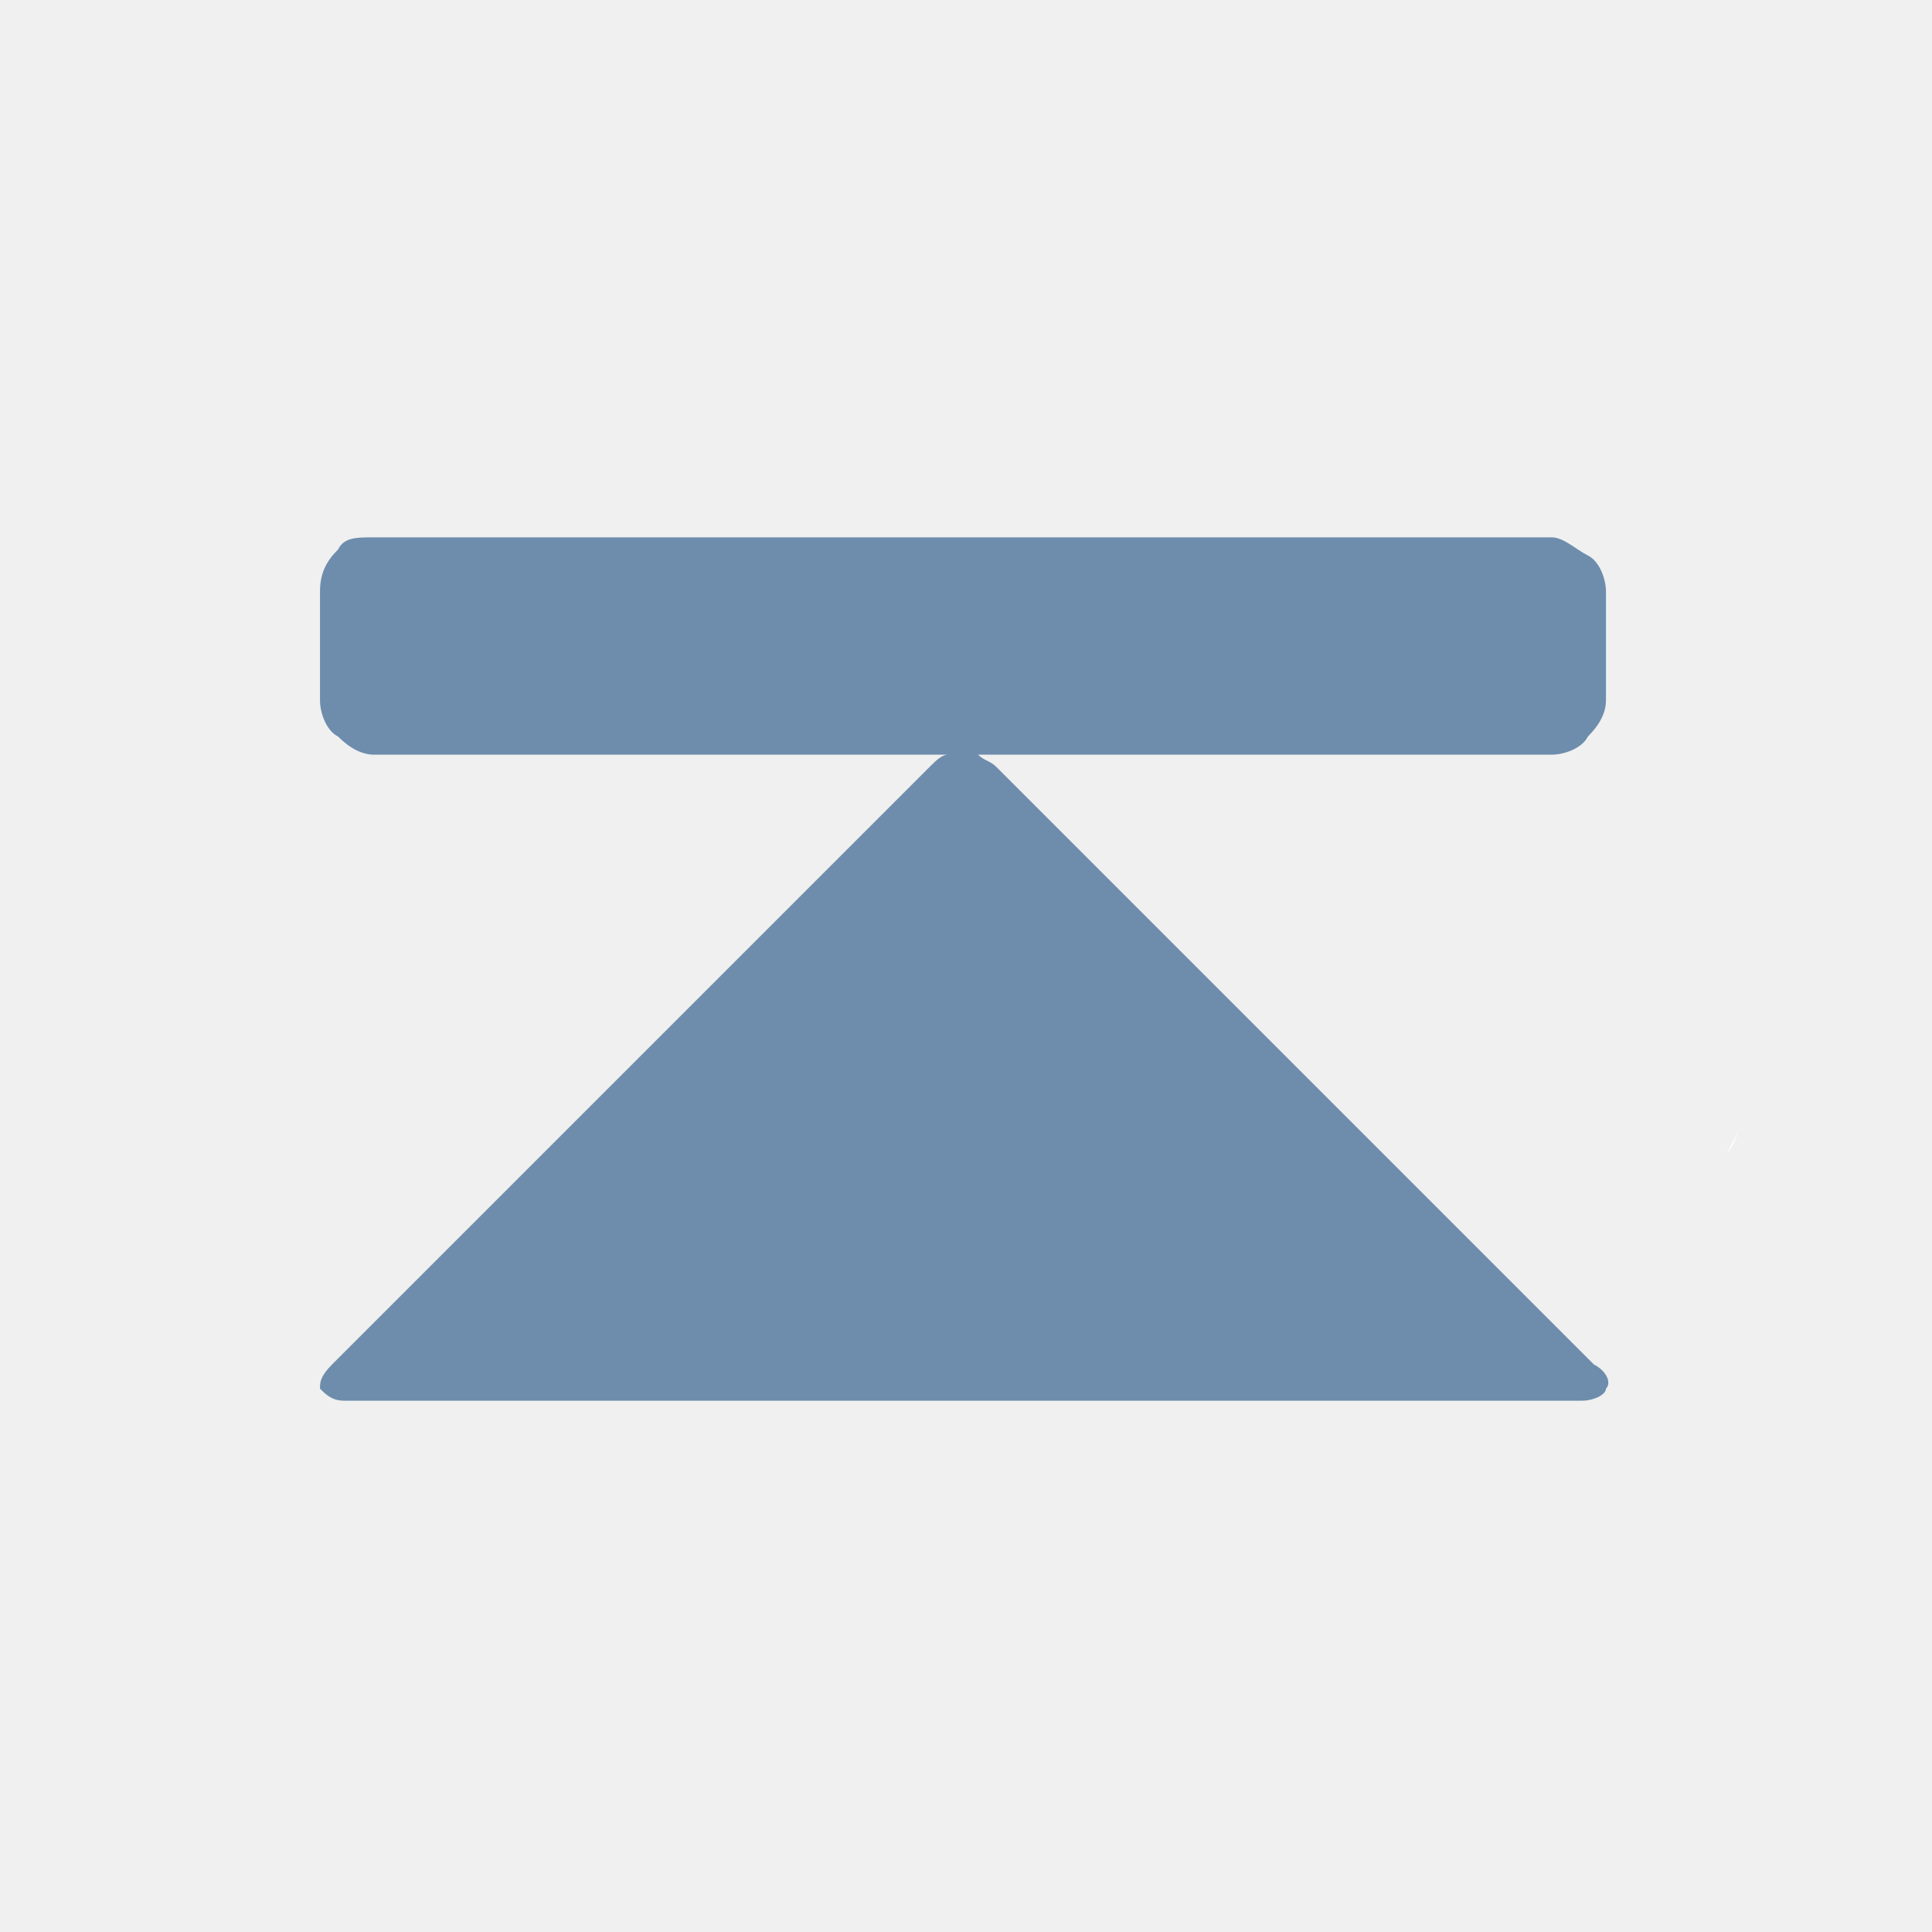
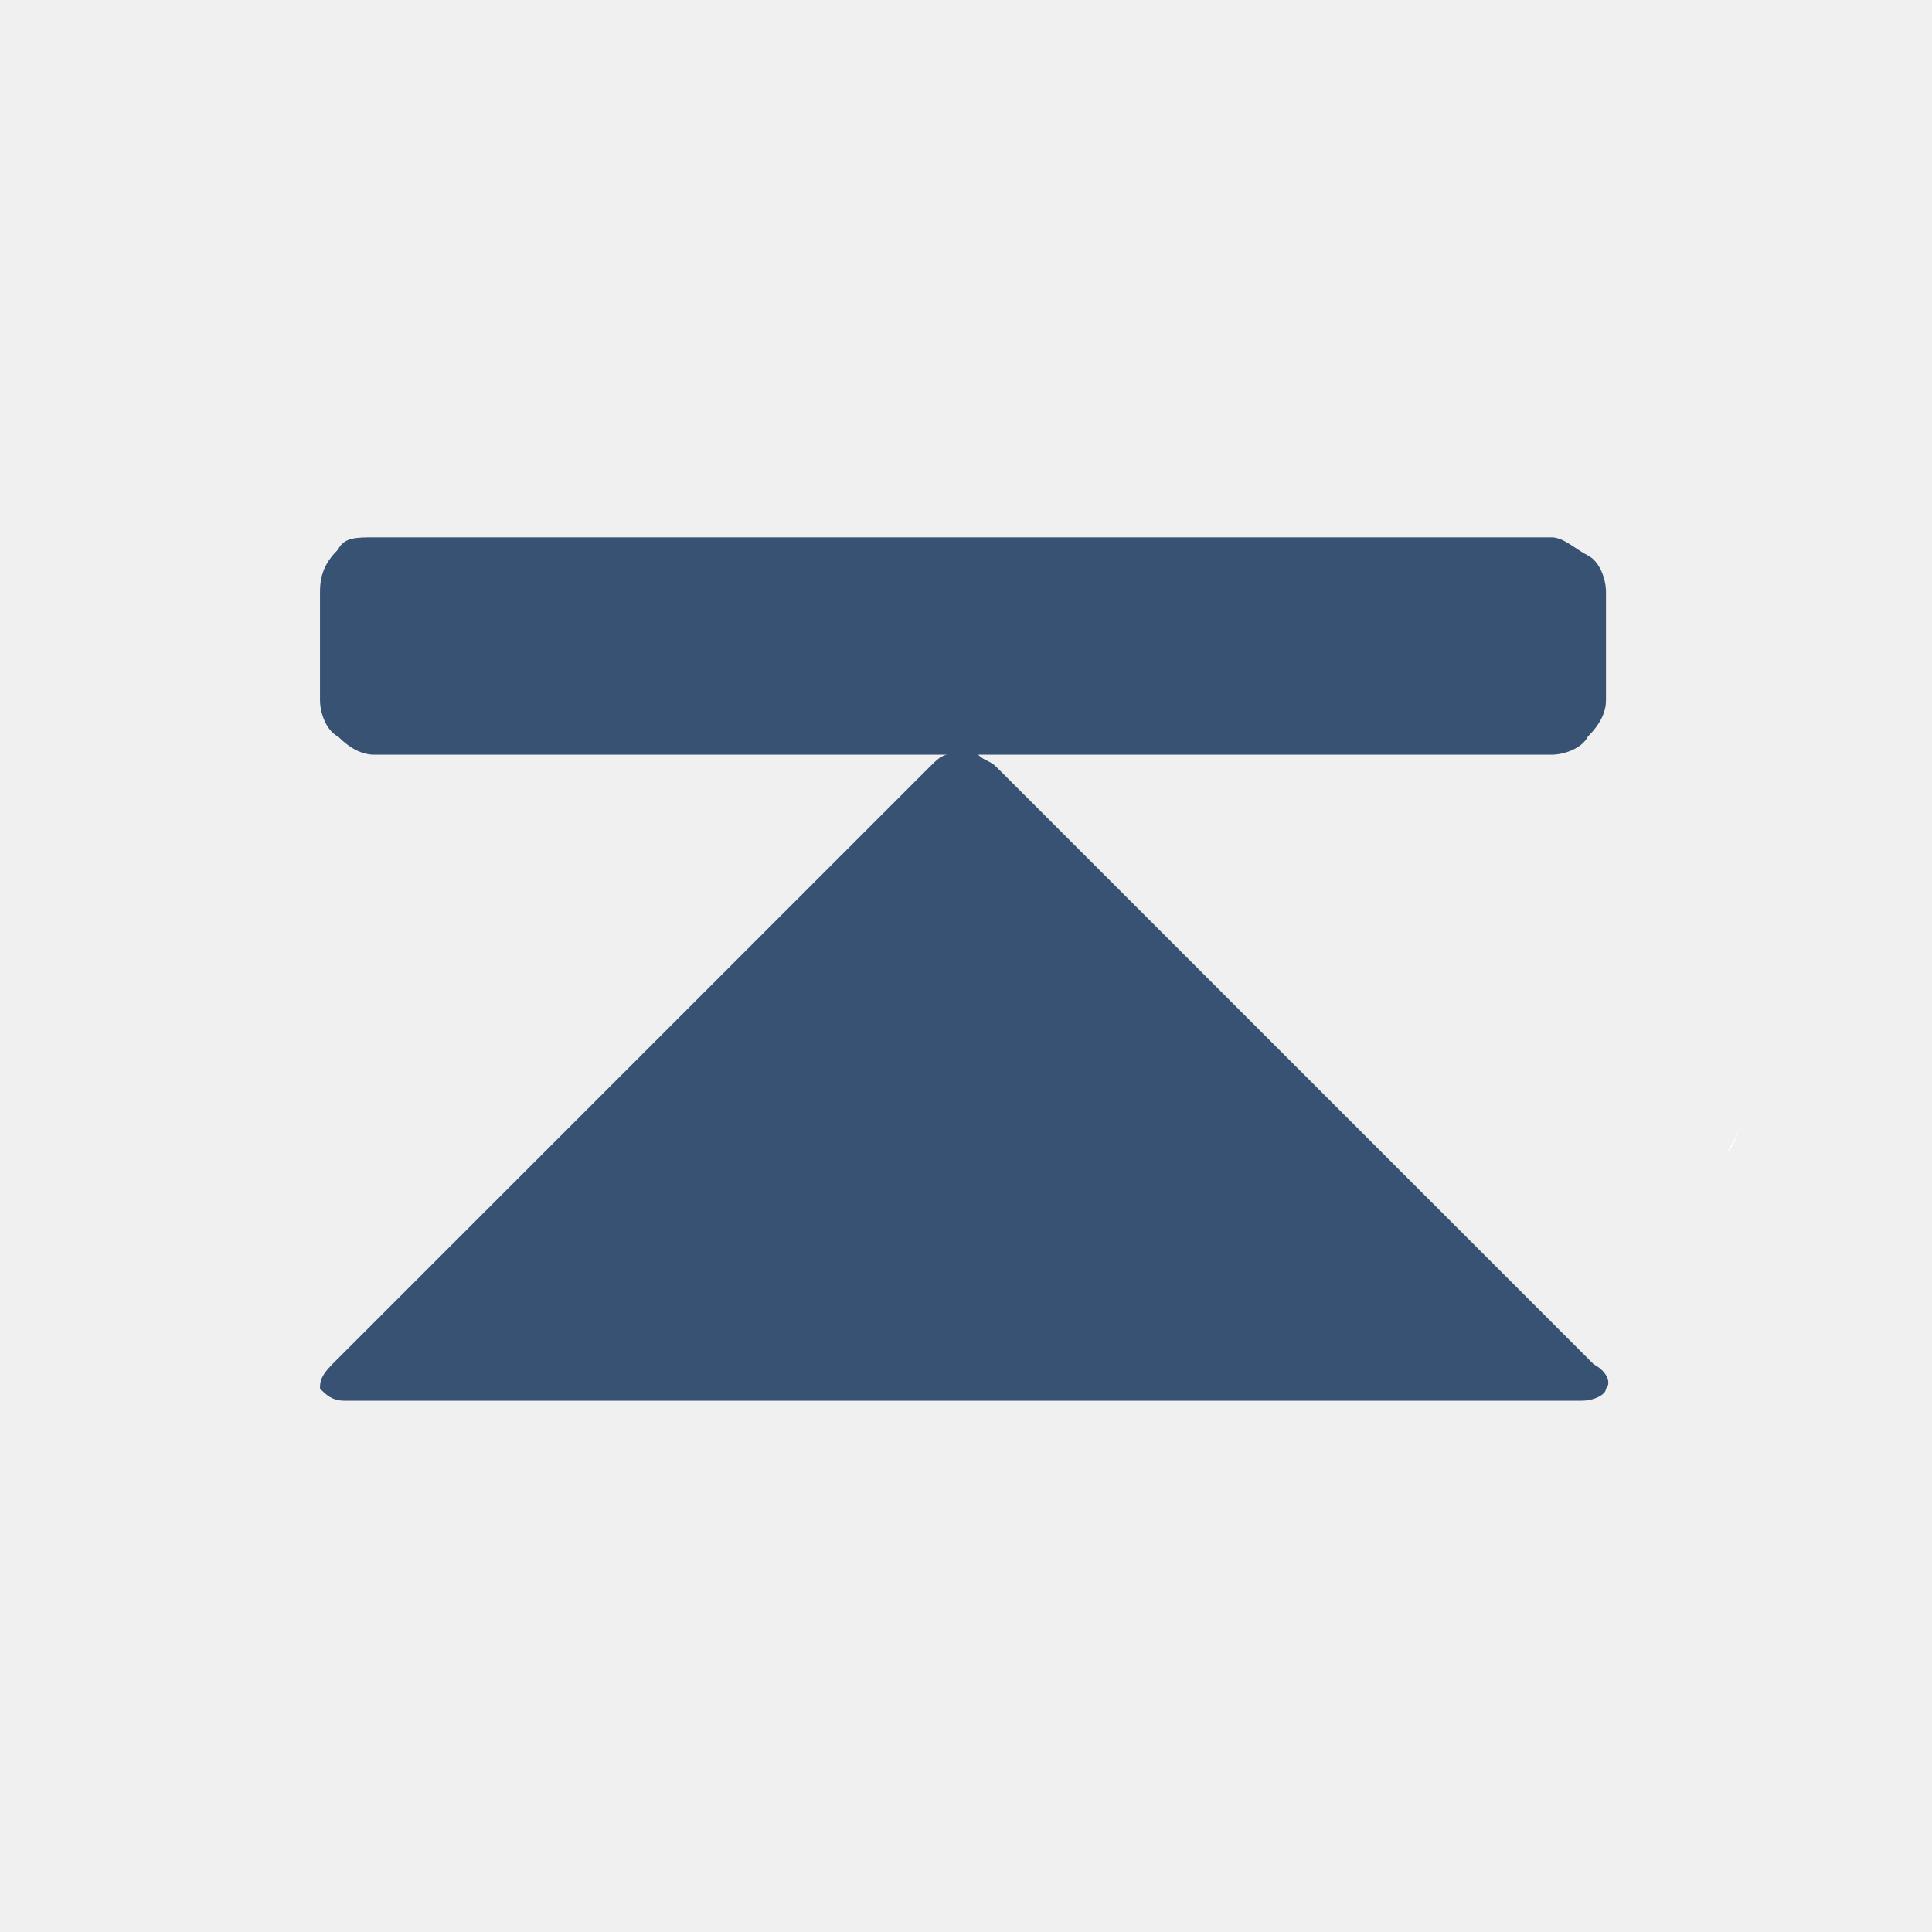
<svg xmlns="http://www.w3.org/2000/svg" viewBox="0 0 32 32">
  <path fill="#FFF" d="M28.8 18.6c0 .1 0 .1 0 0 0 .2-.1.3-.2.5.1-.1.2-.3.2-.5" />
-   <path fill="#aa6775" d="M26.4 17s.1 0 0 0c.1 0 0 0 0 0z" />
+   <path fill="#733737" d="M26.4 17s.1 0 0 0c.1 0 0 0 0 0z" />
  <path fill="#FFF" d="M26.5 17s-.1 0 0 0c-.1 0 0 0 0 0" />
-   <path fill="#6e8dad" d="M5.6 9.1c-.2.2-.3.4-.3.7v1.8c0 .2.1.5.3.6.2.2.4.3.6.3h9.5c-.1 0-.2.1-.3.2l-9.9 9.9c-.2.2-.2.3-.2.4.1.1.2.2.4.2h20.5c.2 0 .4-.1.4-.2.1-.1 0-.3-.2-.4l-9.9-9.9c-.1-.1-.2-.1-.3-.2h9.5c.2 0 .5-.1.6-.3.2-.2.3-.4.3-.6V9.8c0-.2-.1-.5-.3-.6s-.4-.3-.6-.3H6.2c-.3 0-.5 0-.6.2z" />
+   <path fill="#375273" d="M5.6 9.1c-.2.2-.3.4-.3.7v1.8c0 .2.1.5.3.6.2.2.4.3.6.3h9.5c-.1 0-.2.1-.3.2l-9.9 9.9c-.2.2-.2.3-.2.4.1.1.2.2.4.2h20.5c.2 0 .4-.1.4-.2.1-.1 0-.3-.2-.4l-9.9-9.9c-.1-.1-.2-.1-.3-.2h9.5c.2 0 .5-.1.6-.3.2-.2.3-.4.3-.6V9.8c0-.2-.1-.5-.3-.6s-.4-.3-.6-.3H6.2c-.3 0-.5 0-.6.2z" />
</svg>
